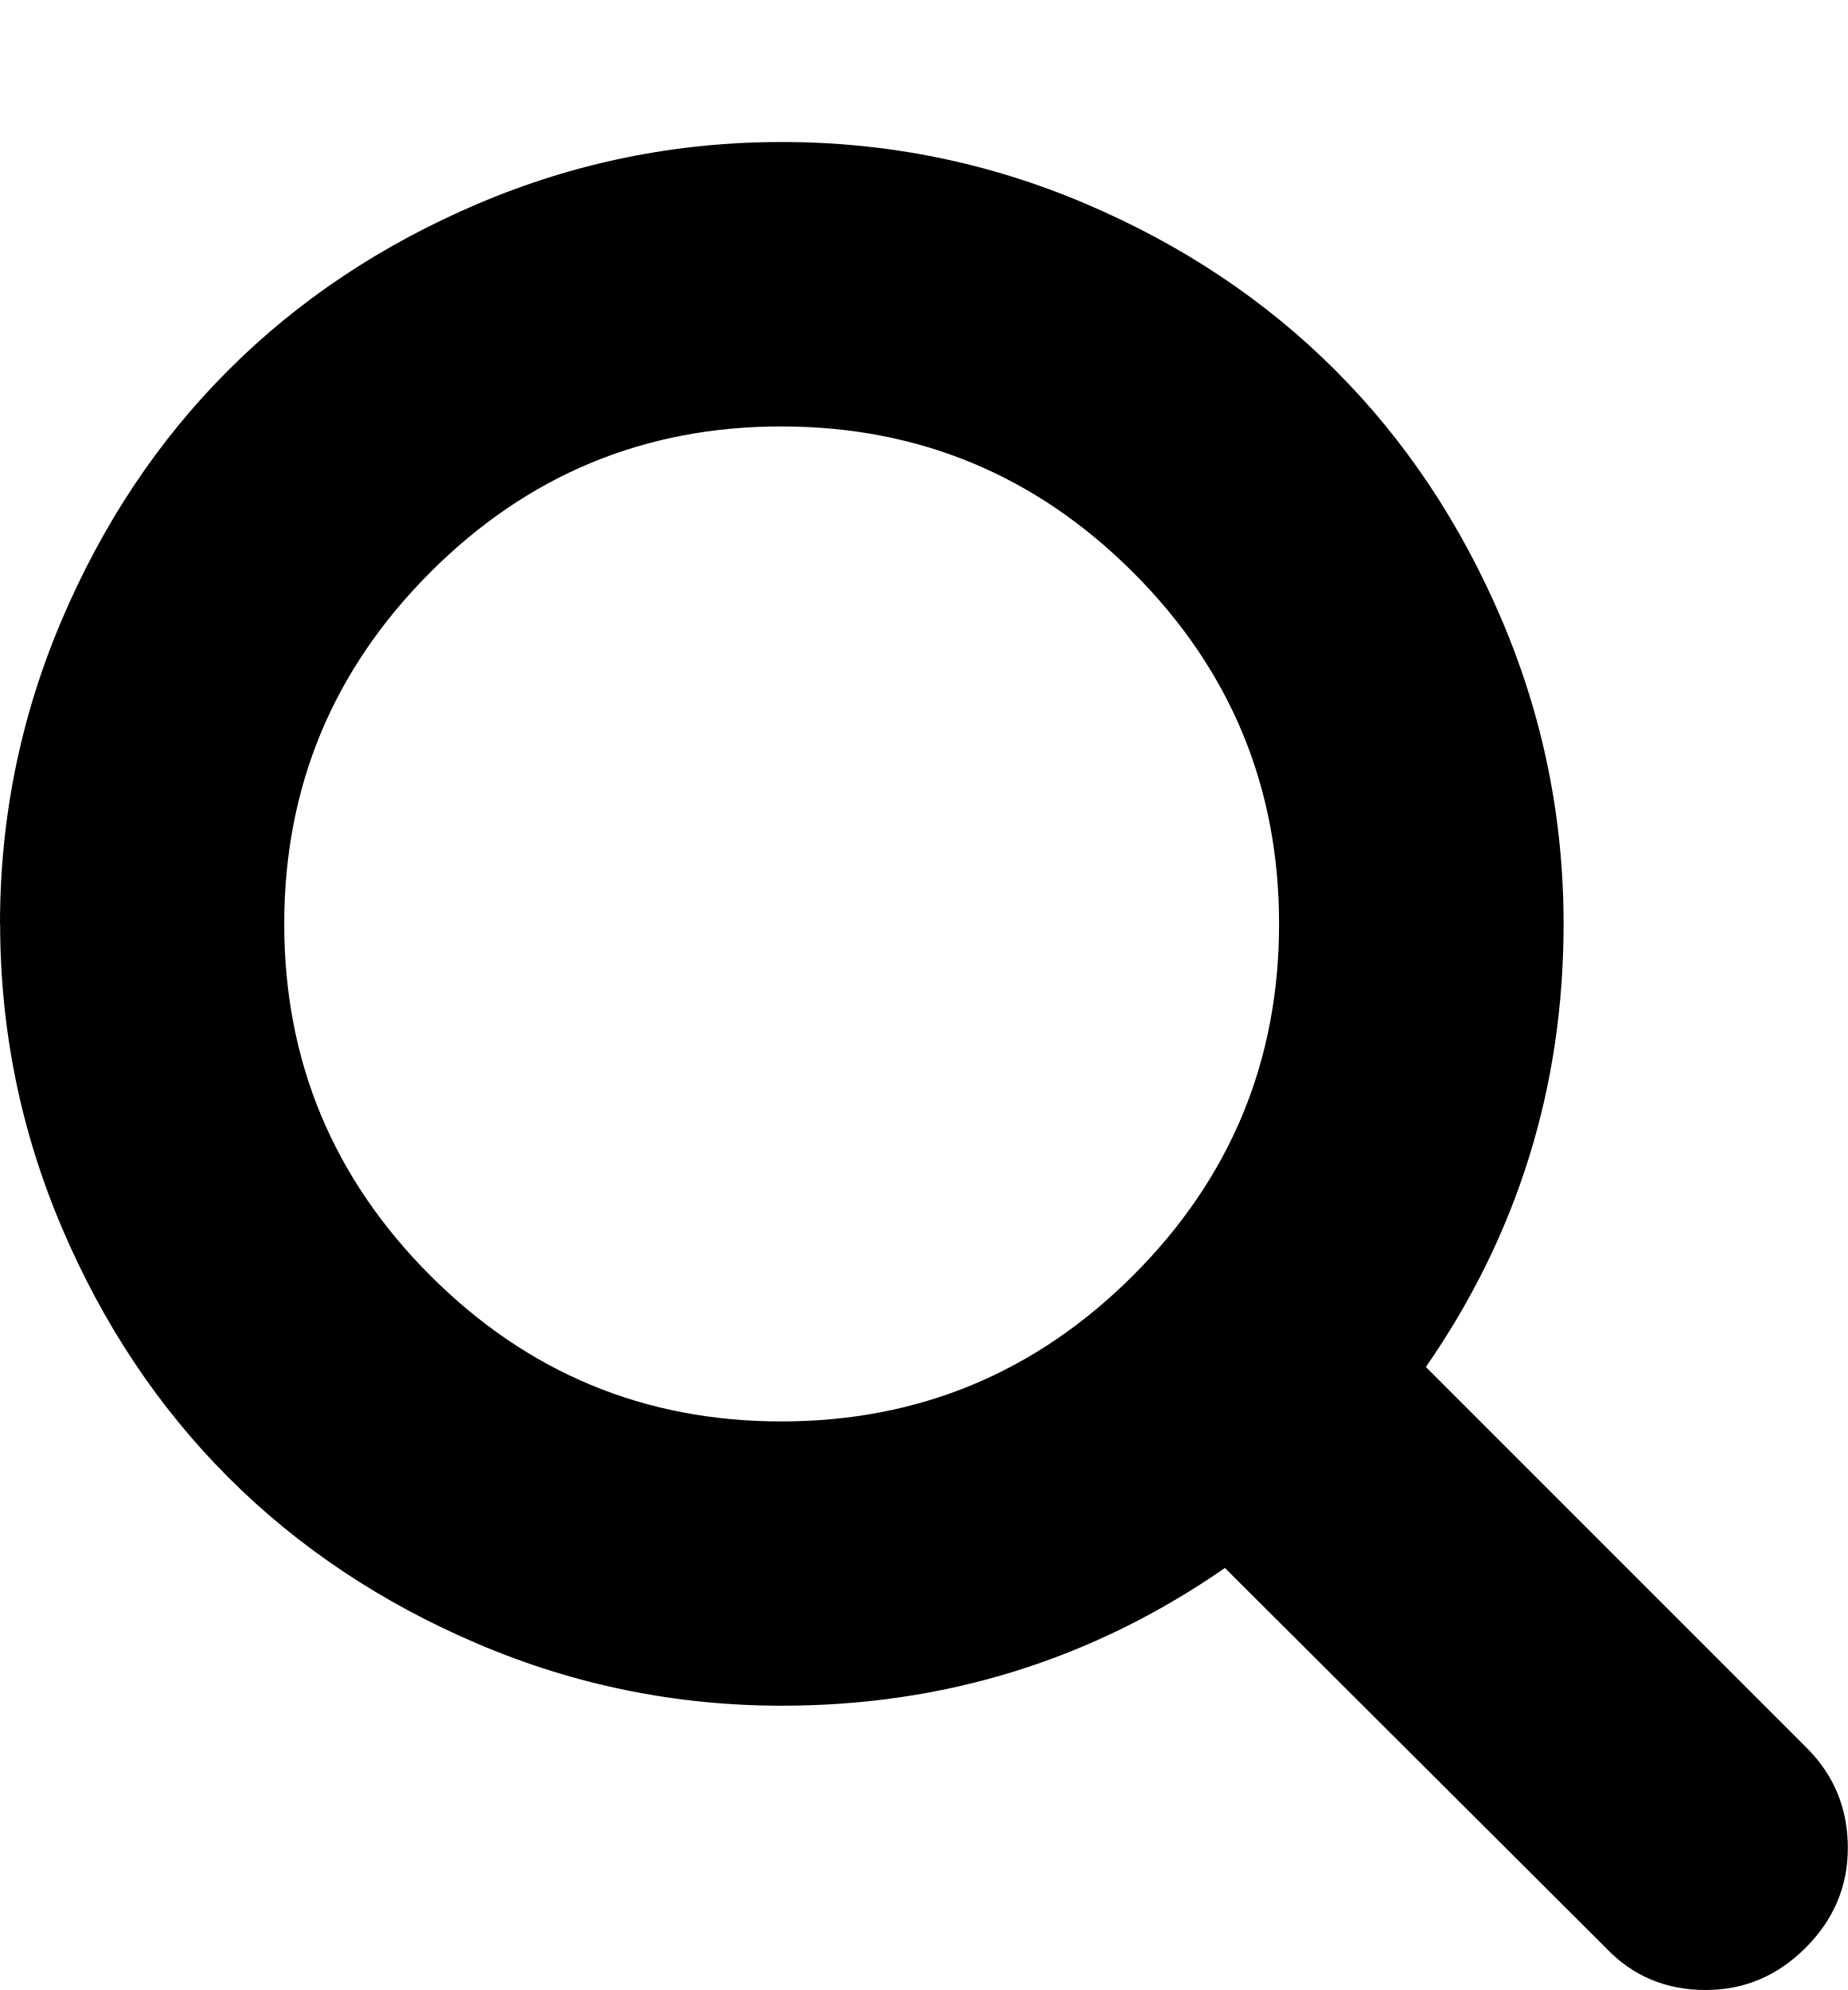
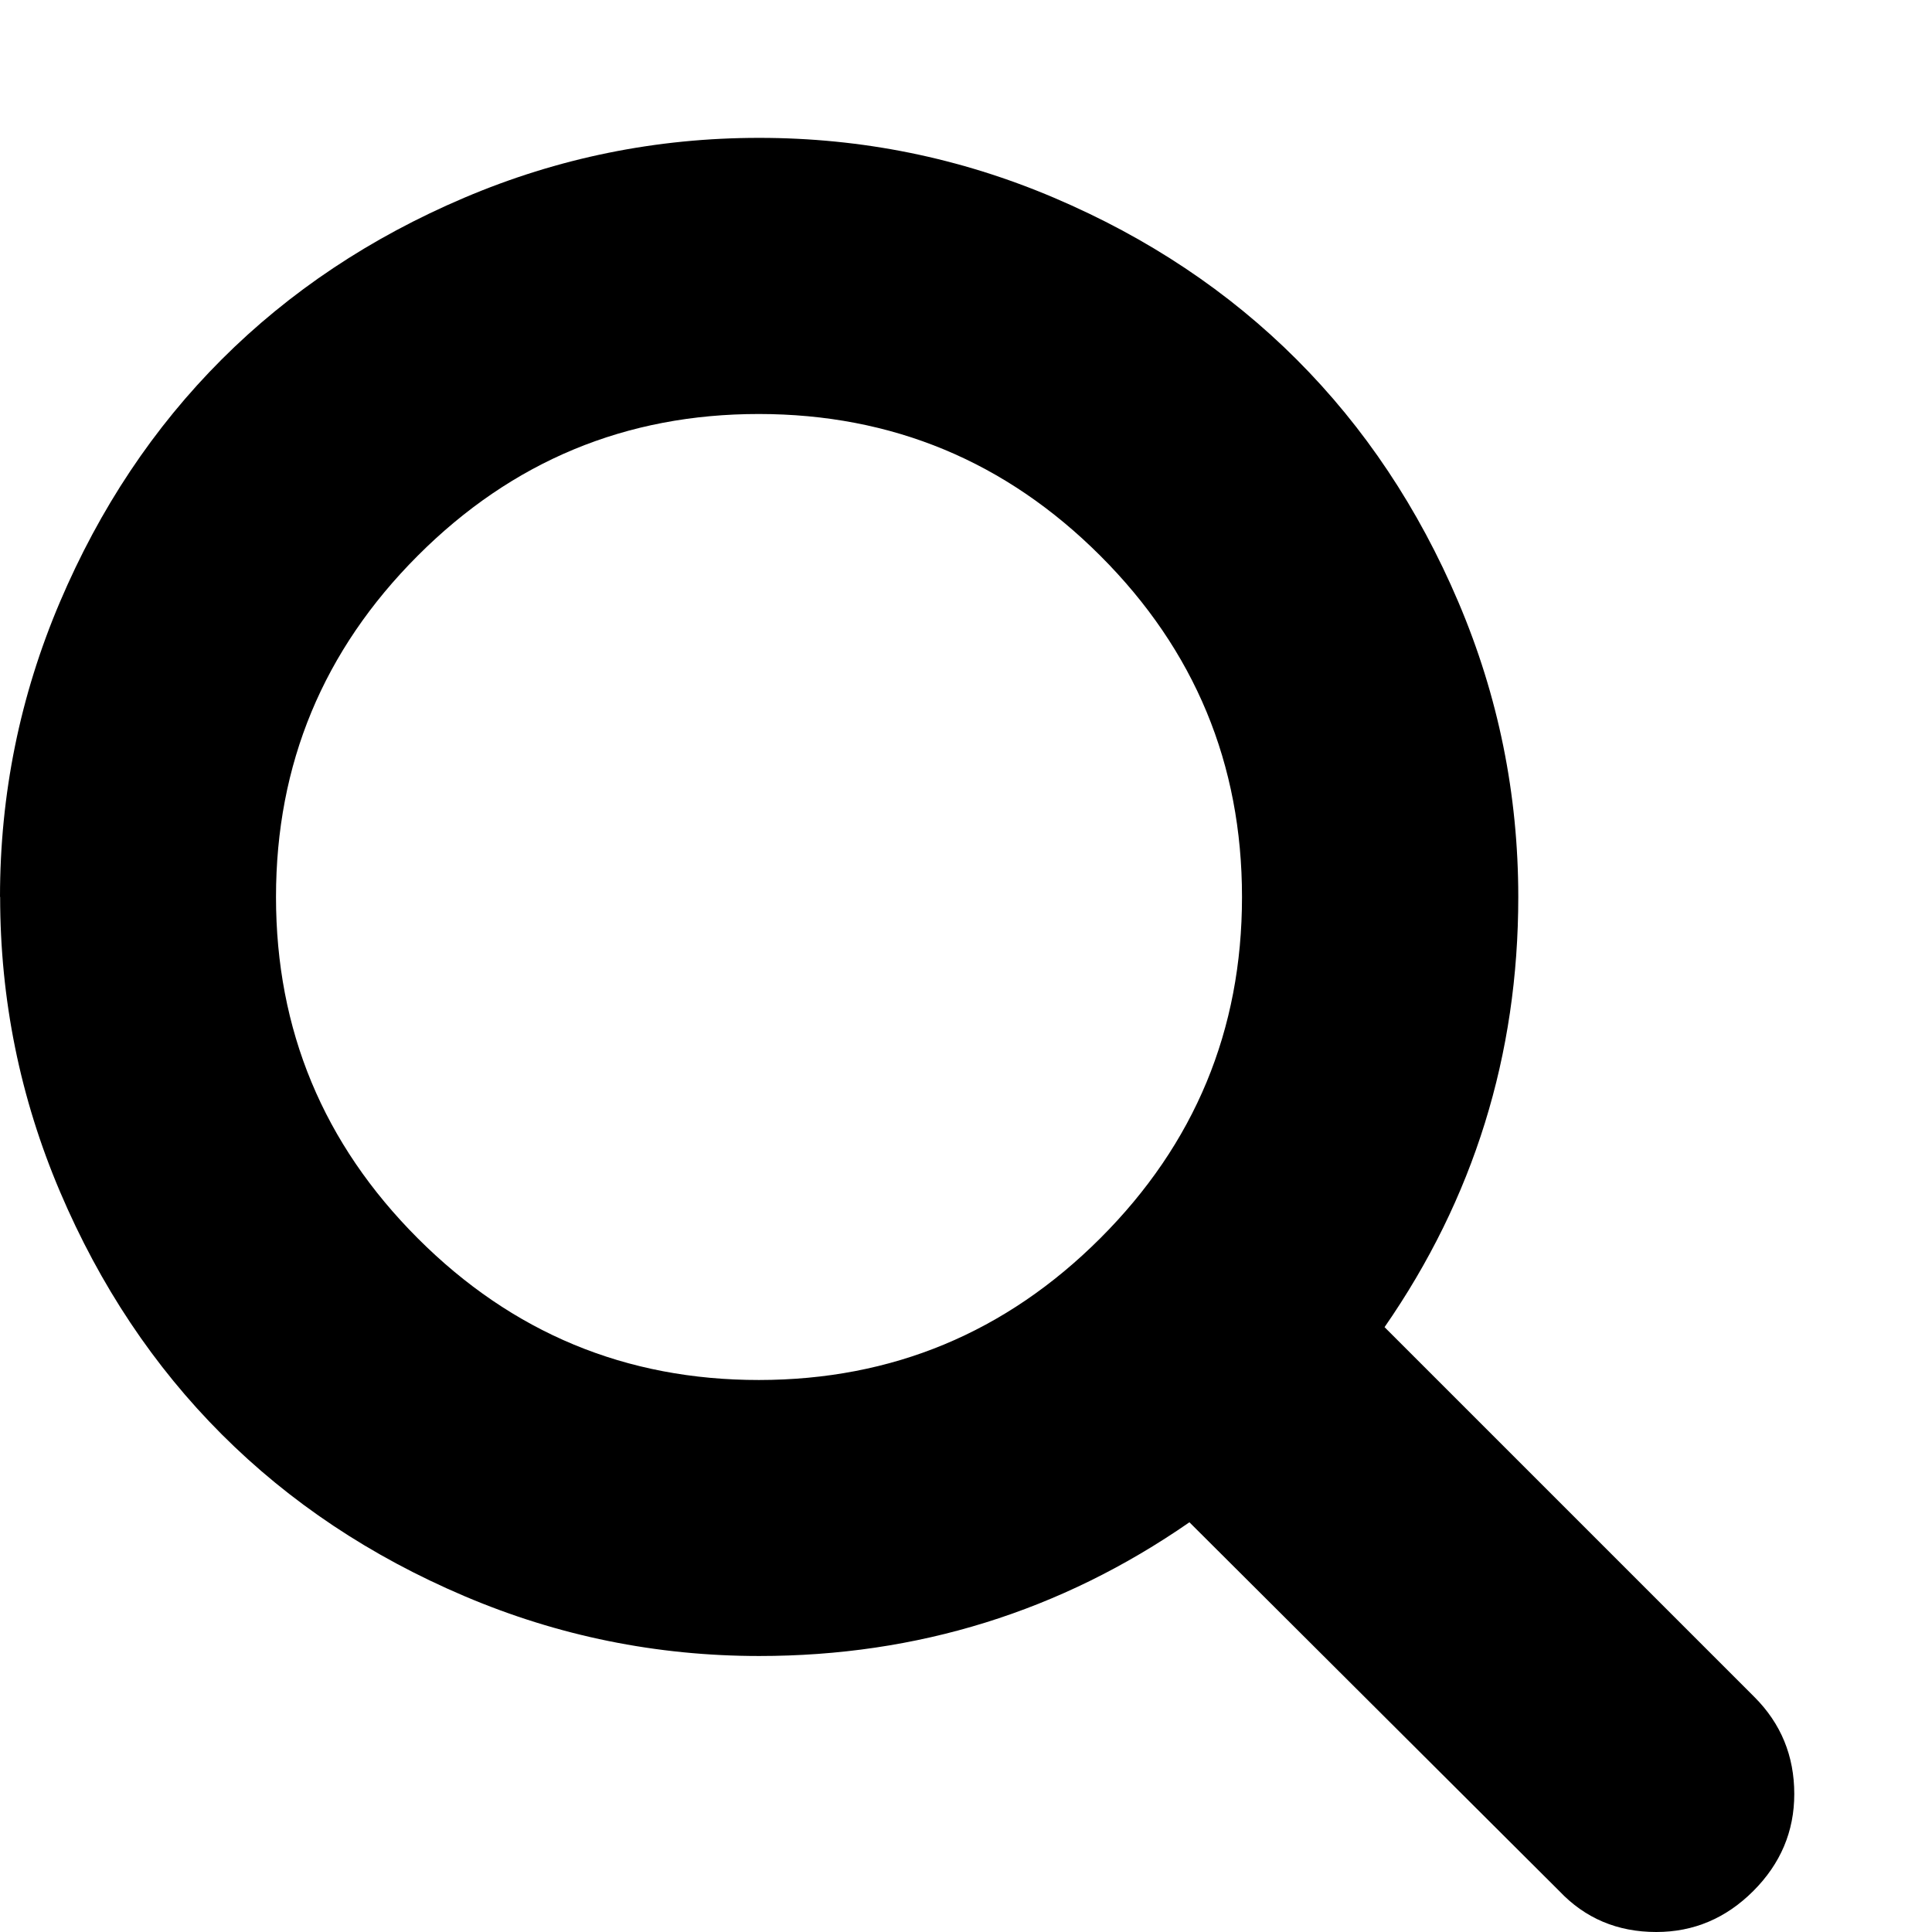
- <svg xmlns="http://www.w3.org/2000/svg" version="1.1" width="13" height="14" viewBox="0 0 13 14">
+ <svg xmlns="http://www.w3.org/2000/svg" version="1.1" width="14" height="14" viewBox="0 0 14 14">
  <g id="icomoon-ignore">
    <line stroke-width="1" x1="" y1="" x2="" y2="" stroke="#449FDB" opacity="" />
  </g>
  <path d="M0 6.5q0-1.117 0.434-2.137t1.172-1.758 1.758-1.172 2.137-0.434 2.137 0.434 1.758 1.172 1.172 1.758 0.434 2.137q0 1.719-0.969 3.117l2.68 2.68q0.289 0.289 0.289 0.703 0 0.406-0.297 0.703t-0.703 0.297q-0.422 0-0.703-0.297l-2.68-2.672q-1.398 0.969-3.117 0.969-1.117 0-2.137-0.434t-1.758-1.172-1.172-1.758-0.434-2.137zM2 6.5q0 1.445 1.027 2.473t2.473 1.027 2.473-1.027 1.027-2.473-1.027-2.473-2.473-1.027-2.473 1.027-1.027 2.473z" fill="#000000" />
</svg>
